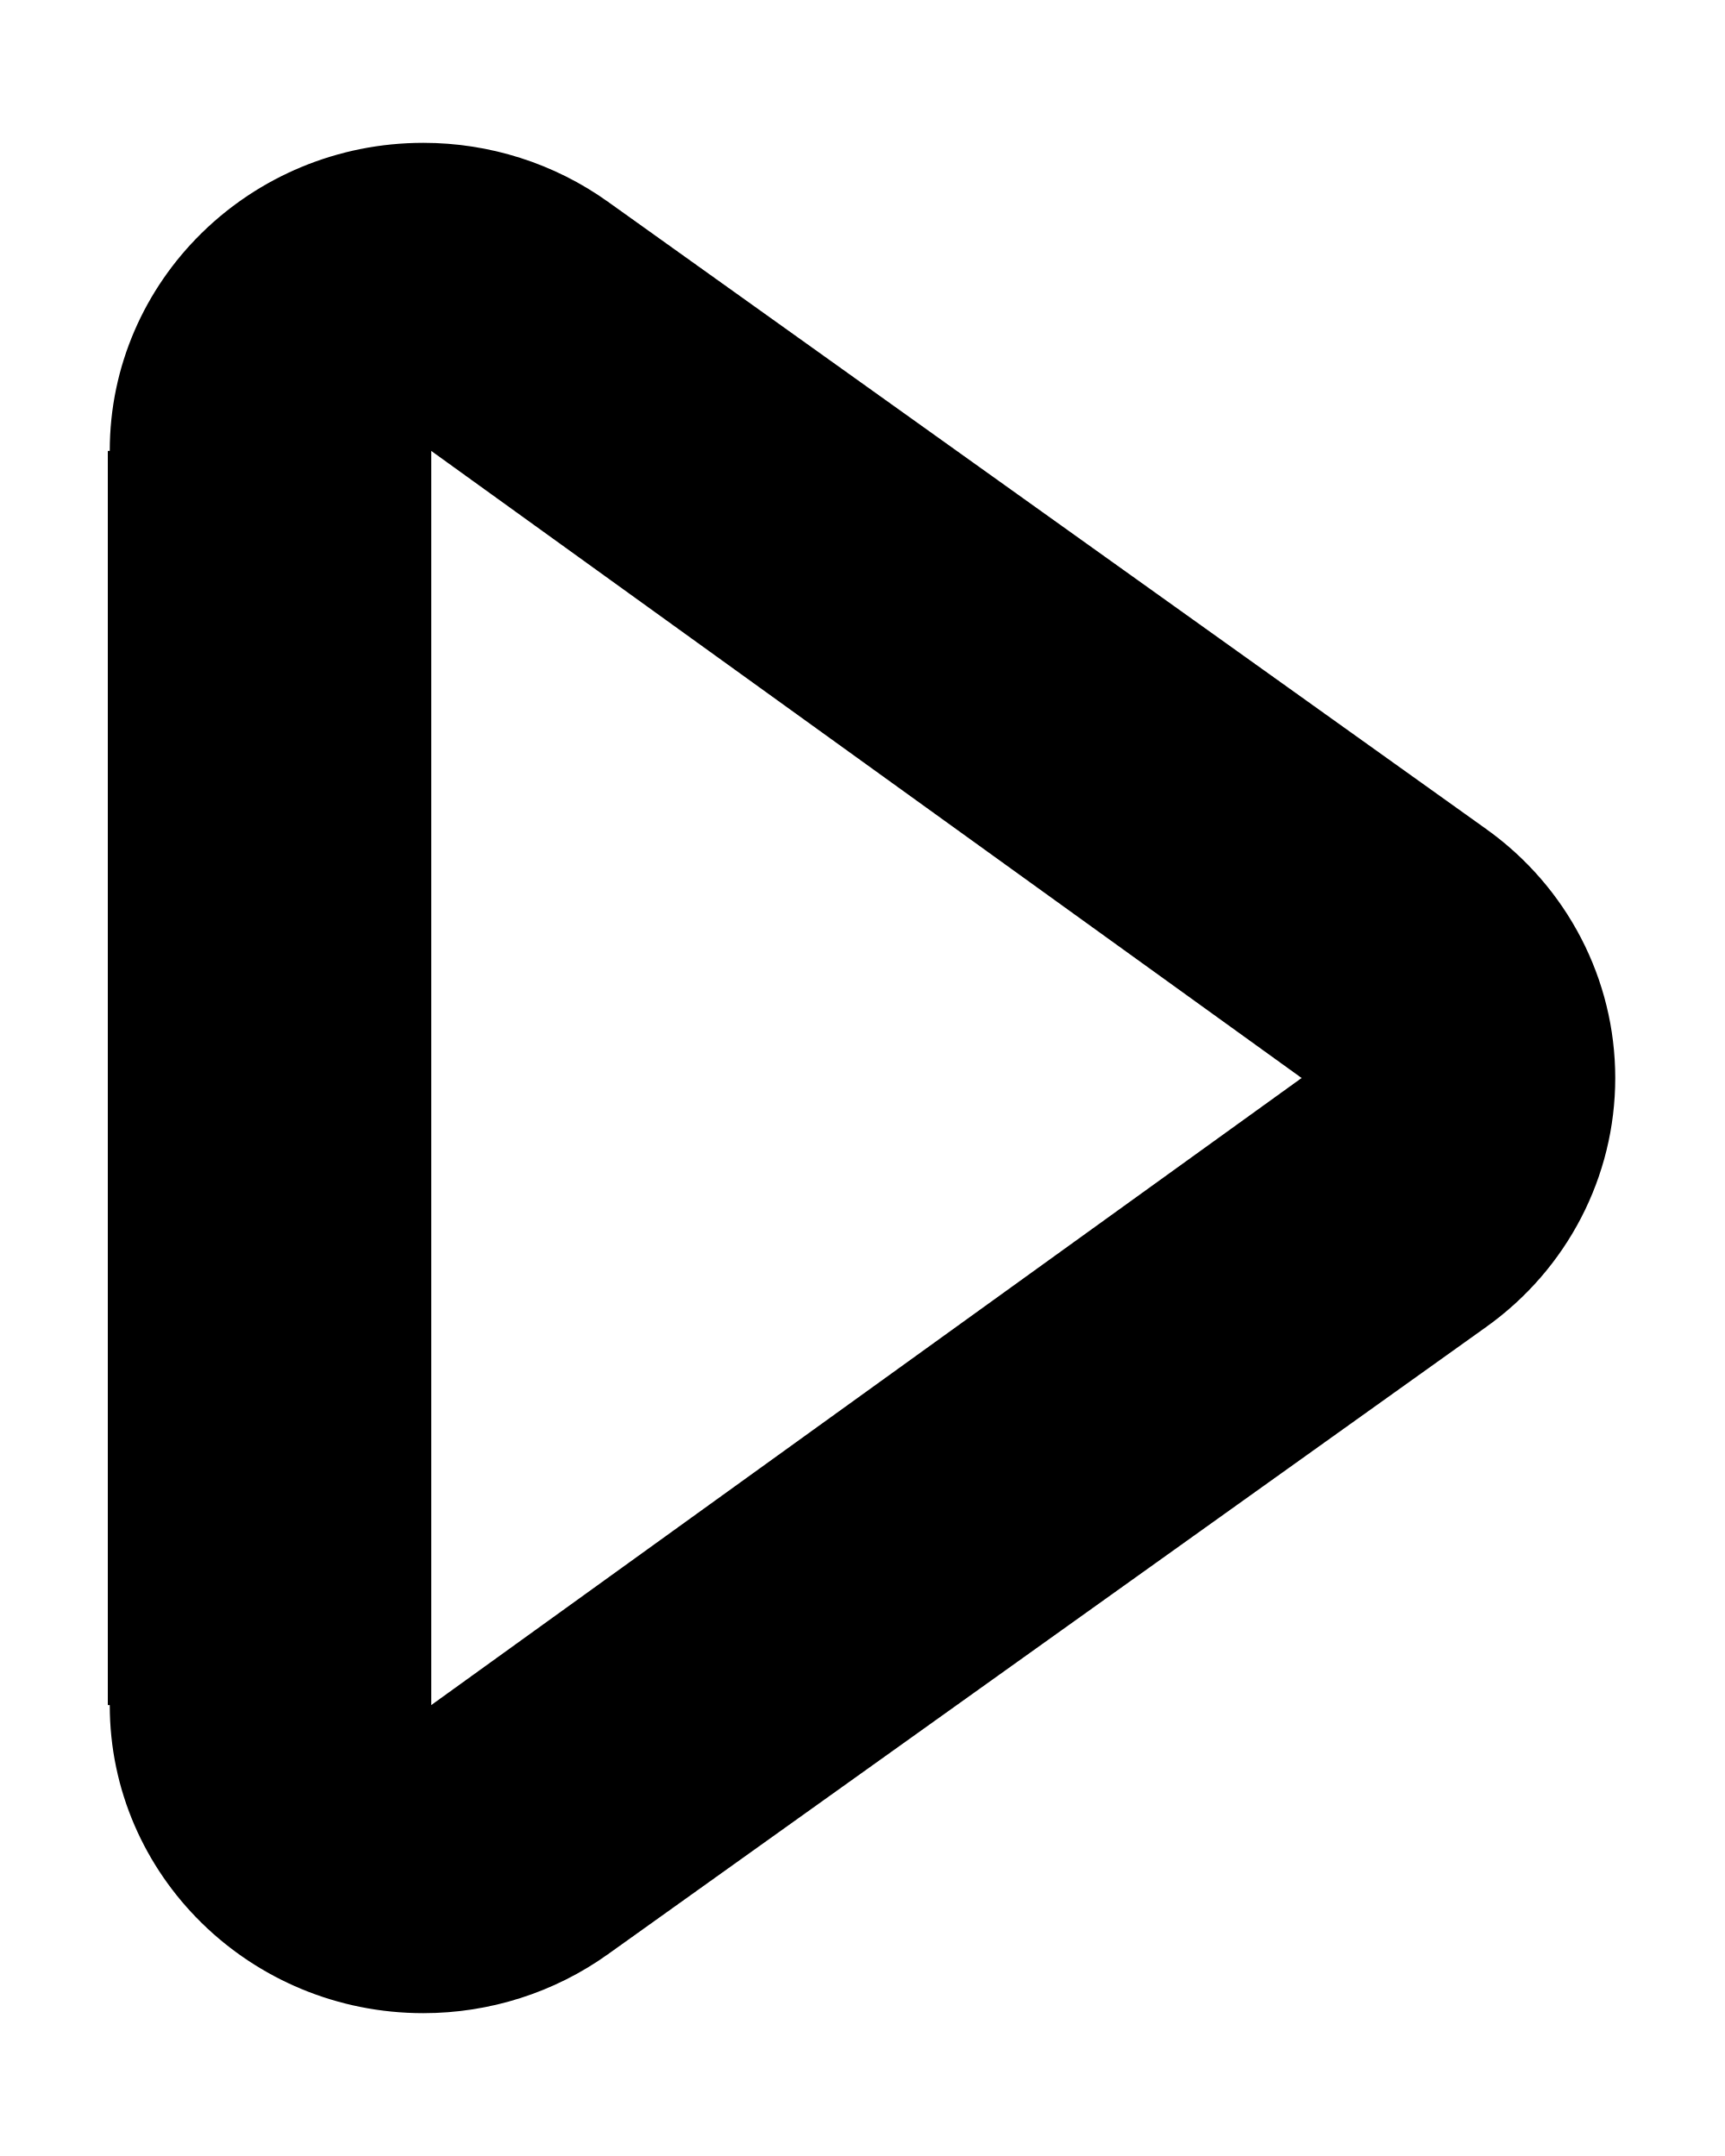
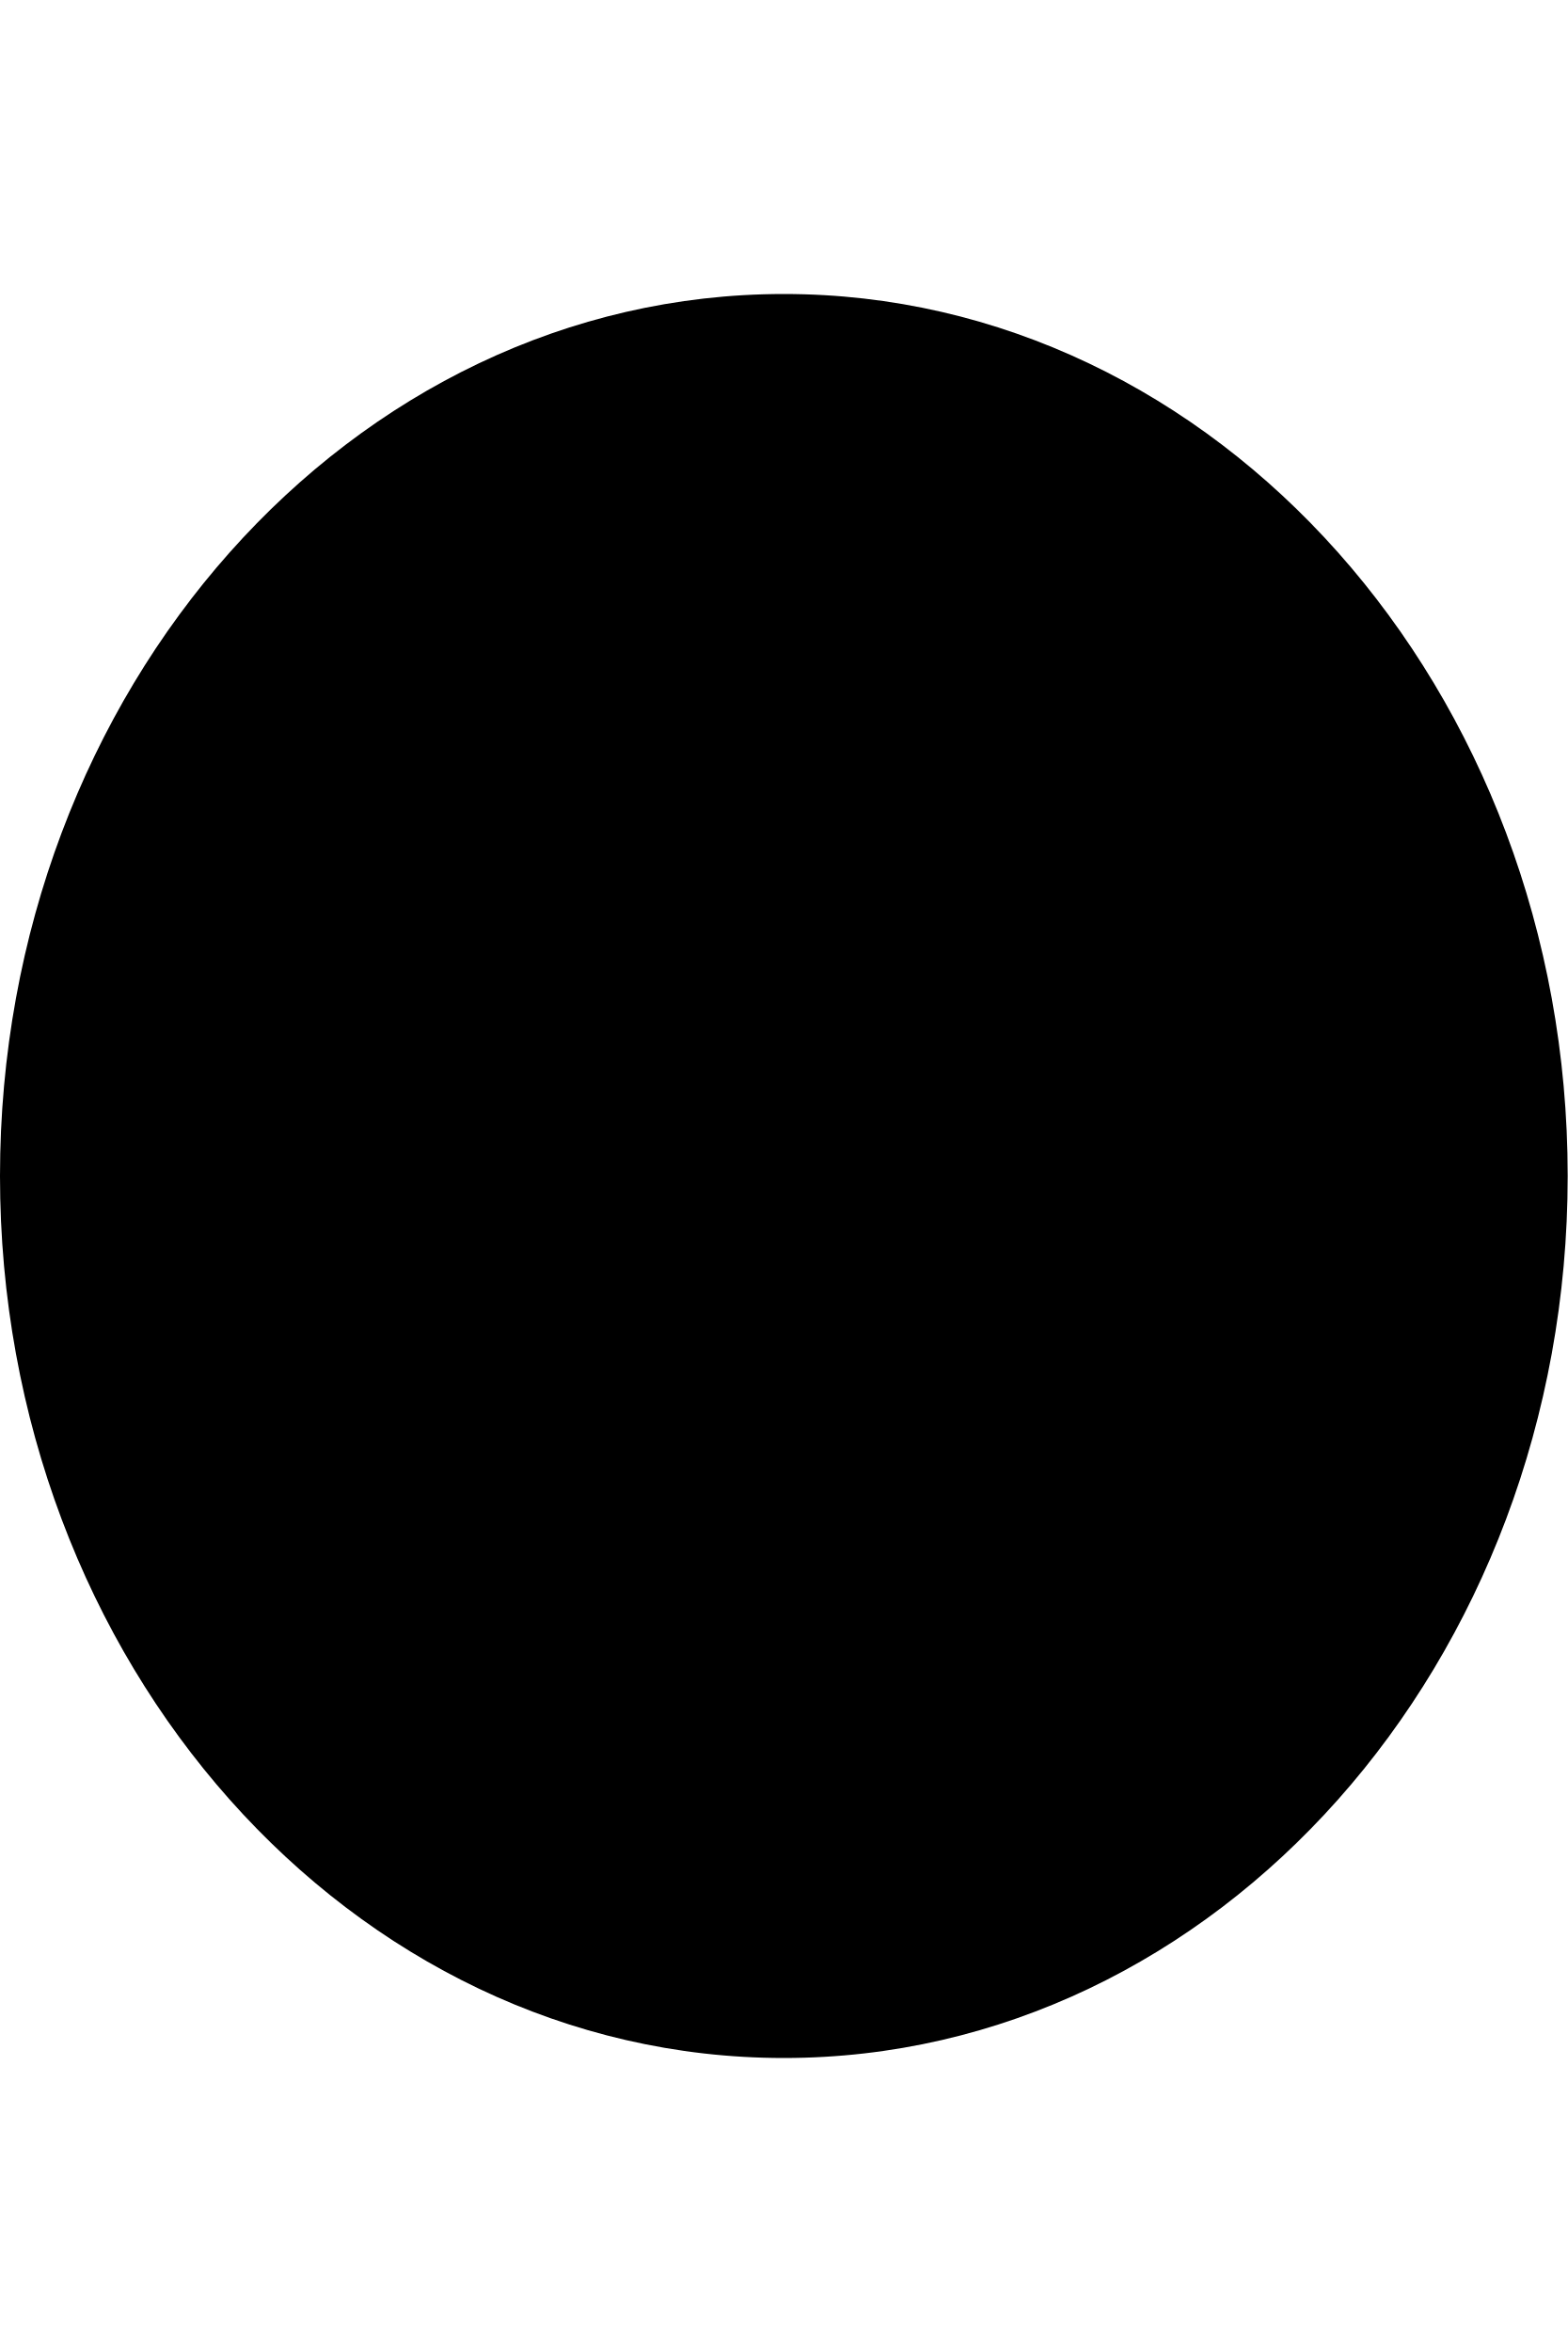
- <svg xmlns="http://www.w3.org/2000/svg" version="1.1" width="16px" height="20px">
-   <g transform="matrix(1 0 0 1 -207 -385 )">
-     <path d="M 5.638 1.871  L 13.783 7.689  C 14.537 8.226  14.982 9.085  14.982 10  C 14.982 10.915  14.537 11.774  13.783 12.311  L 5.638 18.129  C 5.141 18.484  4.542 18.675  3.927 18.675  C 2.321 18.675  1.018 17.395  1.018 15.818  C 1.018 15.817  1.018 15.817  1 15.817  L 1 4.183  C 1.018 4.183  1.018 4.183  1.018 4.182  C 1.018 2.605  2.321 1.325  3.927 1.325  C 4.542 1.325  5.141 1.516  5.638 1.871  Z M 4 15.817  L 12.073 10  L 4 4.183  L 4 15.817  Z " fill-rule="nonzero" fill="#000000" stroke="none" transform="matrix(1 0 0 1 207 385 )" />
+ <svg xmlns="http://www.w3.org/2000/svg" version="1.1" width="2px" height="3px">
+   <g transform="matrix(1 0 0 1 -25 -142 )">
+     <path d="M 1 2.625  C 1.552 2.625  2 2.121  2 1.5  C 2 0.879  1.552 0.375  1 0.375  C 0.448 0.375  0 0.879  0 1.5  C 0 2.121  0.448 2.625  1 2.625  Z " fill-rule="nonzero" fill="#000000" stroke="none" transform="matrix(1 0 0 1 25 142 )" />
  </g>
</svg>
